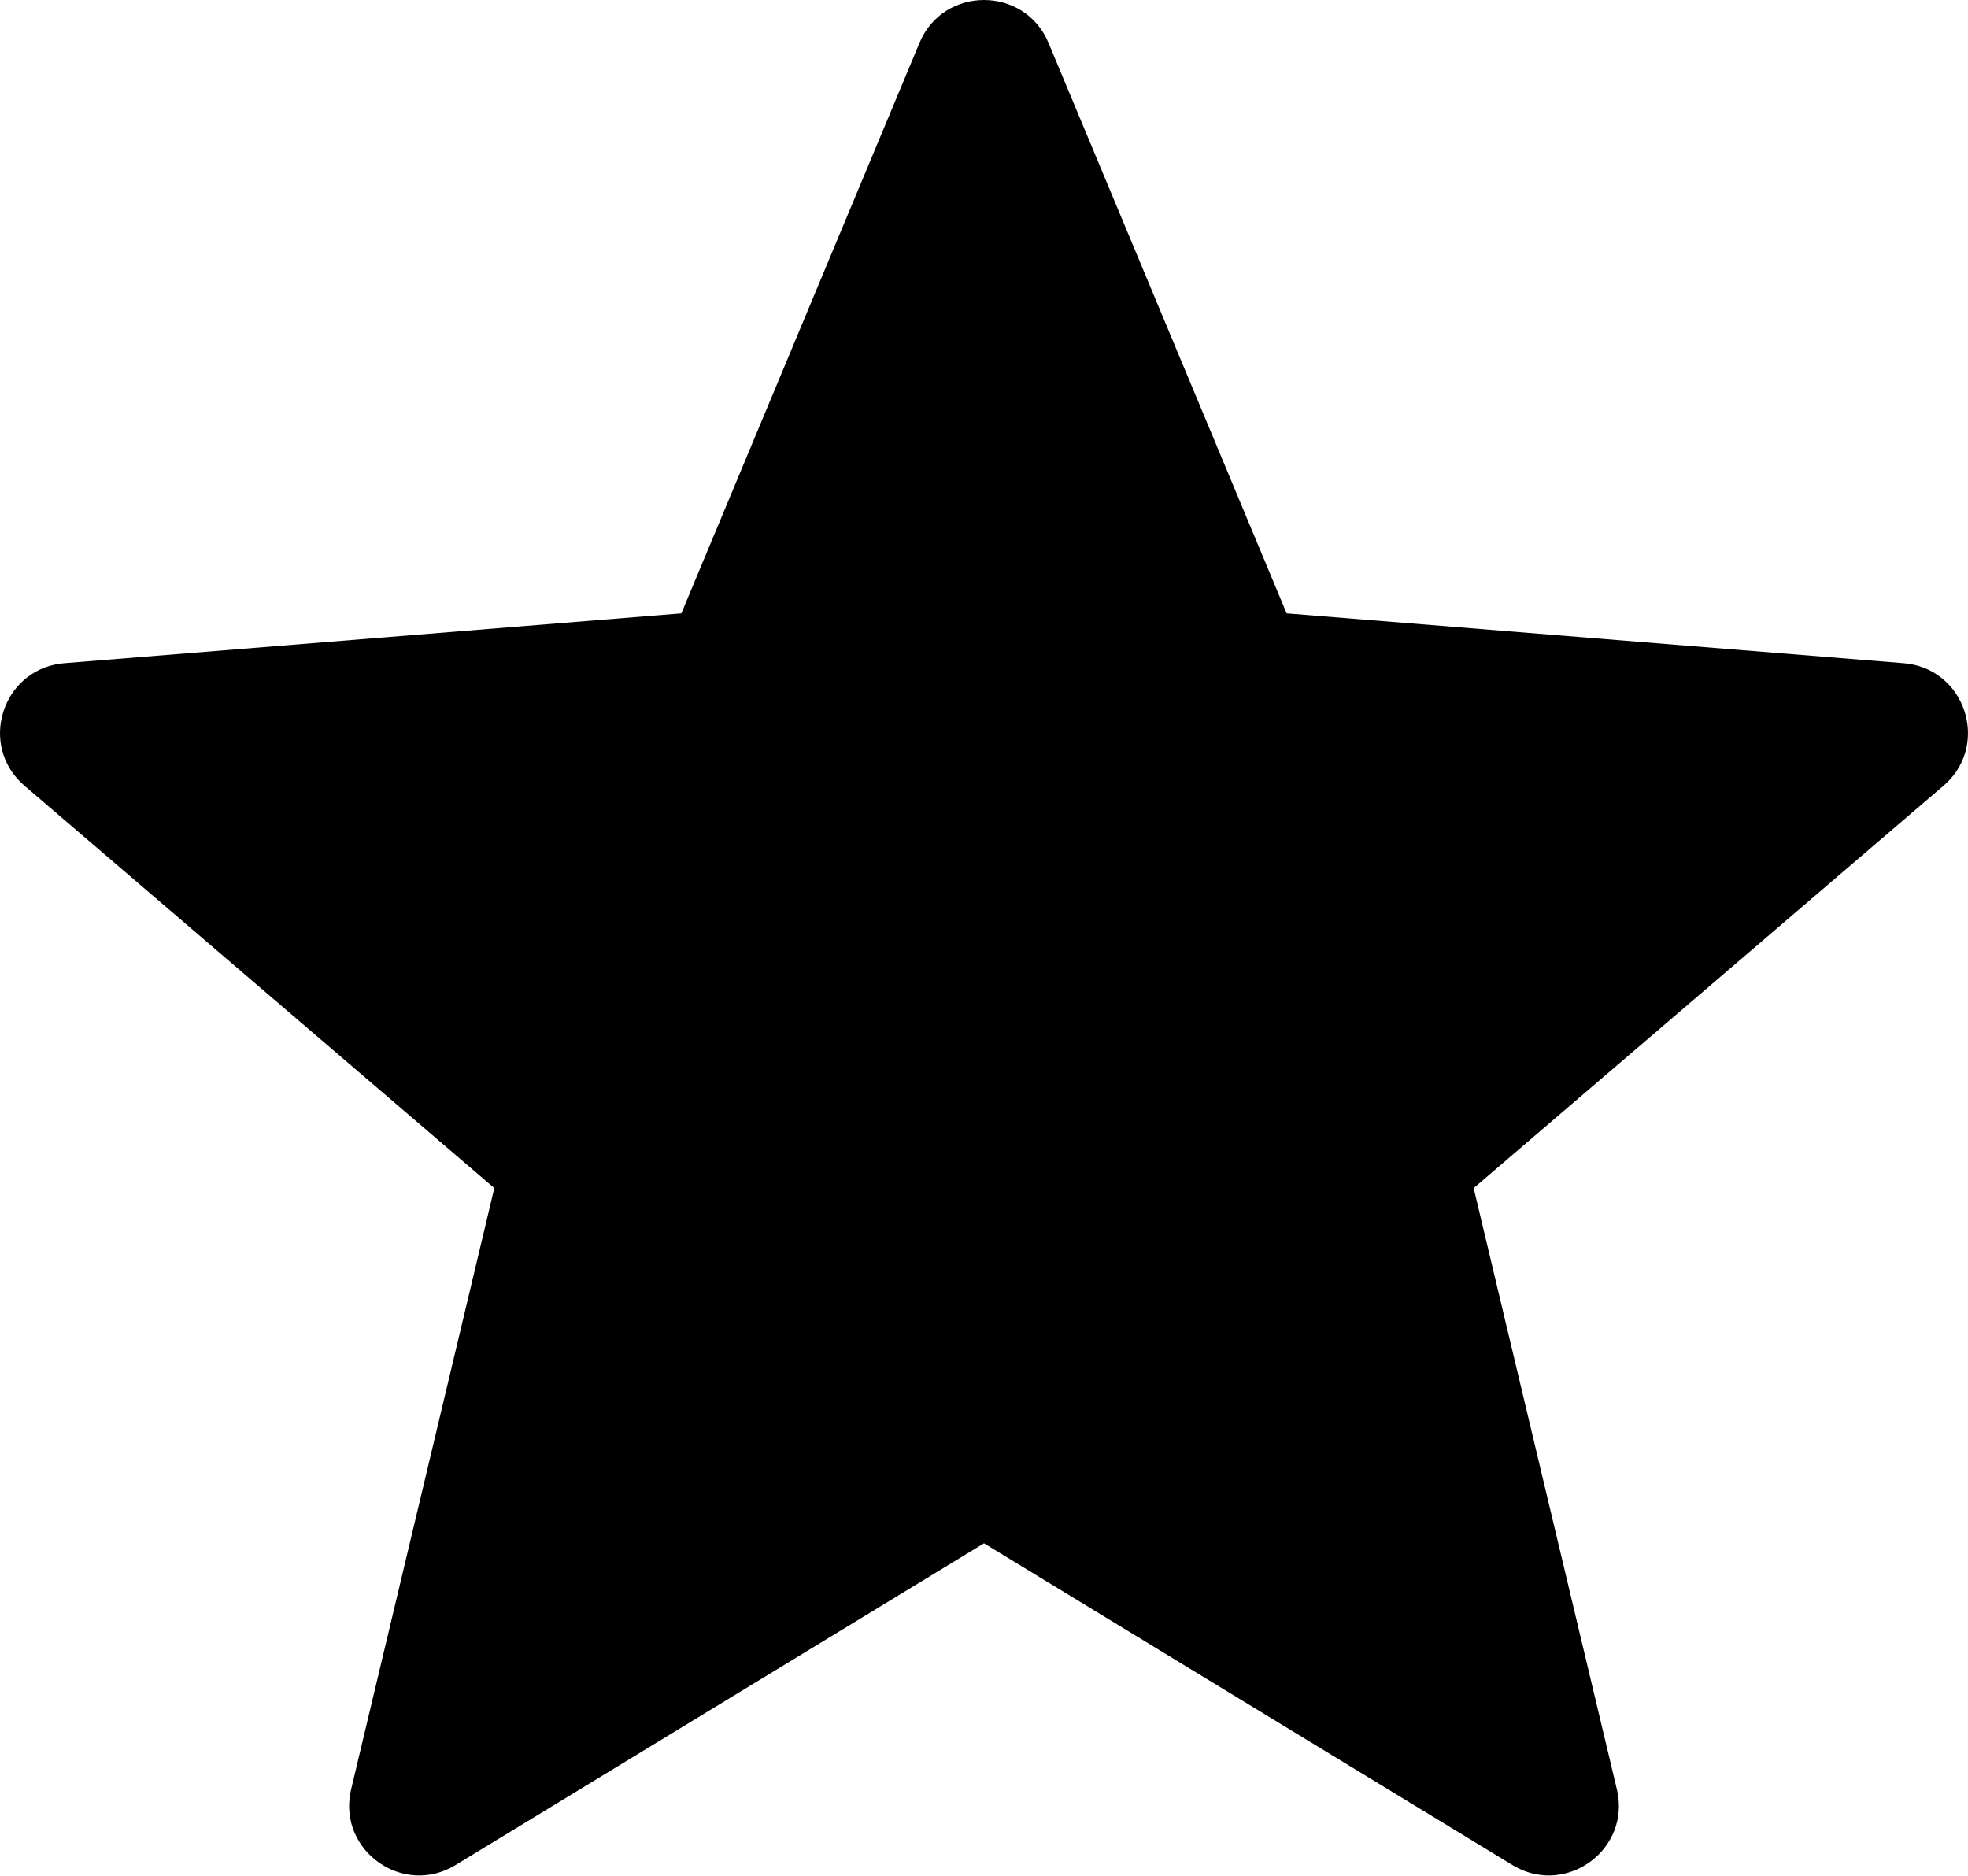
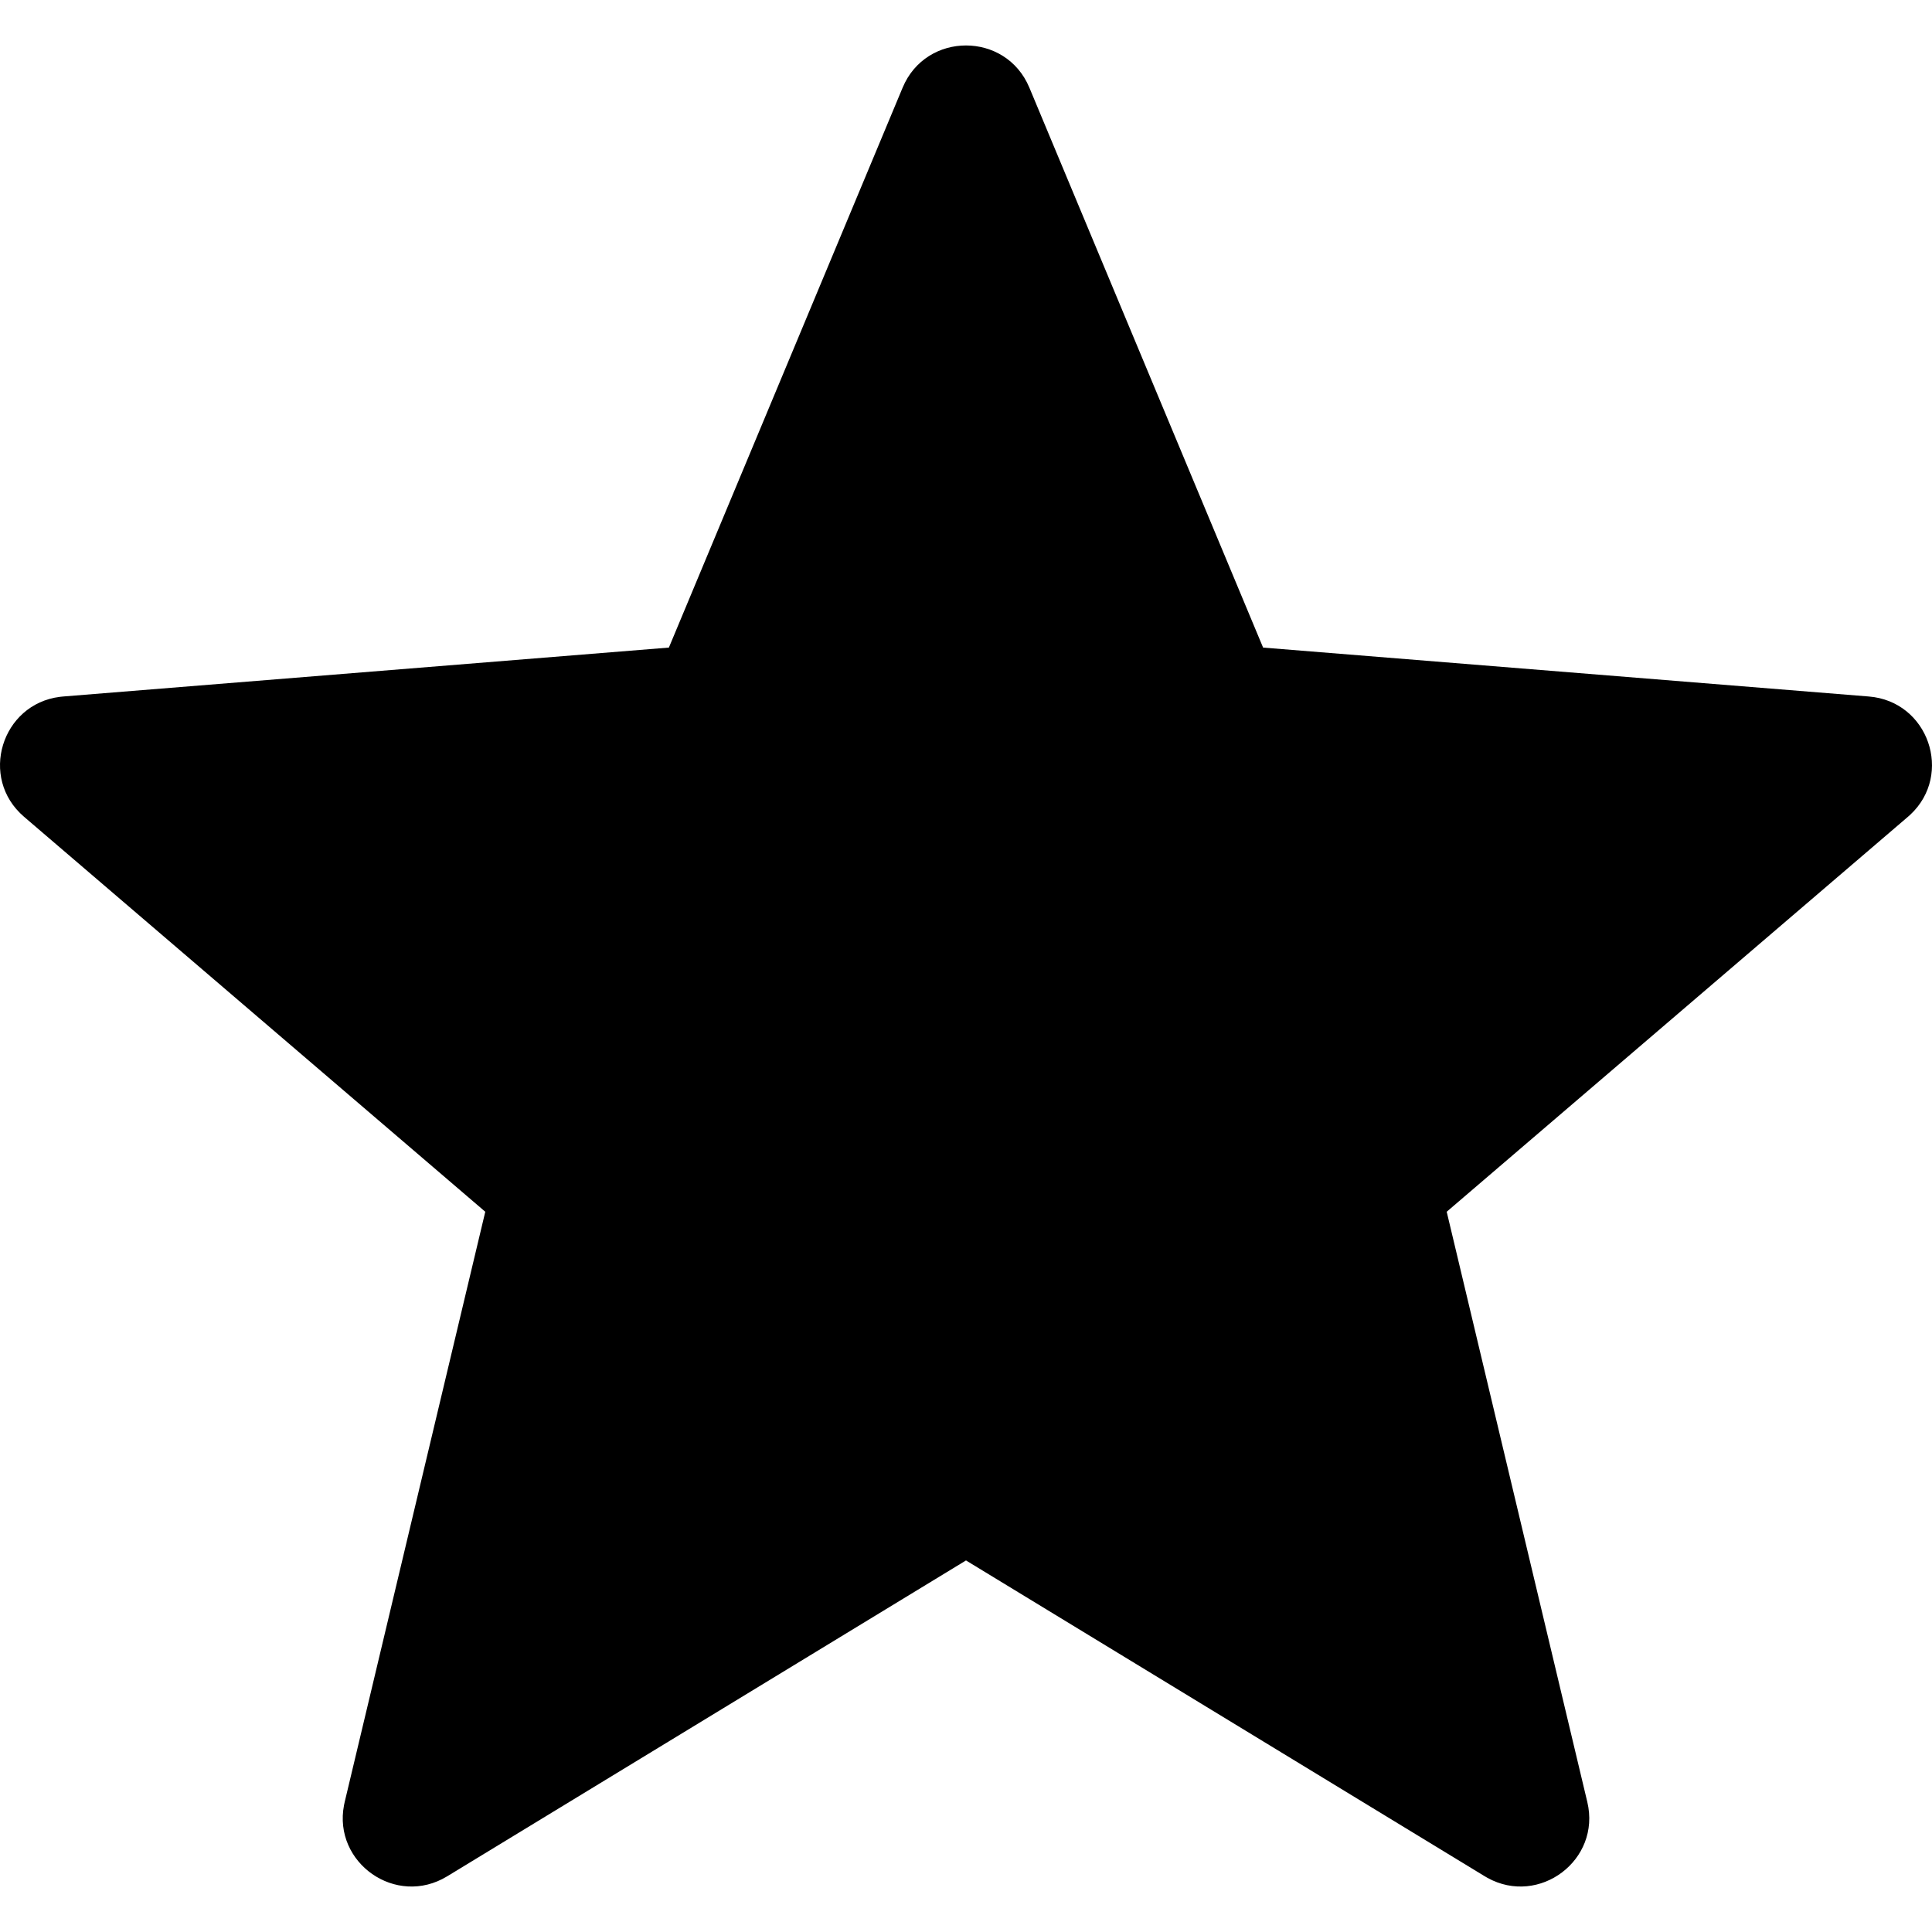
- <svg xmlns="http://www.w3.org/2000/svg" width="85" height="81" class="ipc-rating-display__star" viewBox="0 0 85 81" fill="currentColor" role="presentation">
+ <svg xmlns="http://www.w3.org/2000/svg" width="24" height="24" class="ipc-rating-display__star" viewBox="0 0 85 81" fill="currentColor" role="presentation">
  <path d="M29.428,26.491 L2.78,28.643 L2.635,28.658 C0.067,28.98 -0.942,32.222 1.058,33.935 L21.35,51.312 L15.165,77.28 L15.136,77.416 C14.644,79.957 17.423,81.92 19.674,80.55 L42.5,66.653 L65.326,80.55 L65.447,80.62 C67.716,81.872 70.445,79.84 69.835,77.28 L63.649,51.312 L83.942,33.935 L84.05,33.838 C85.939,32.07 84.846,28.855 82.22,28.643 L55.571,26.491 L45.287,1.854 C44.254,-0.618 40.746,-0.618 39.713,1.854 L29.428,26.491 Z" />
</svg>
